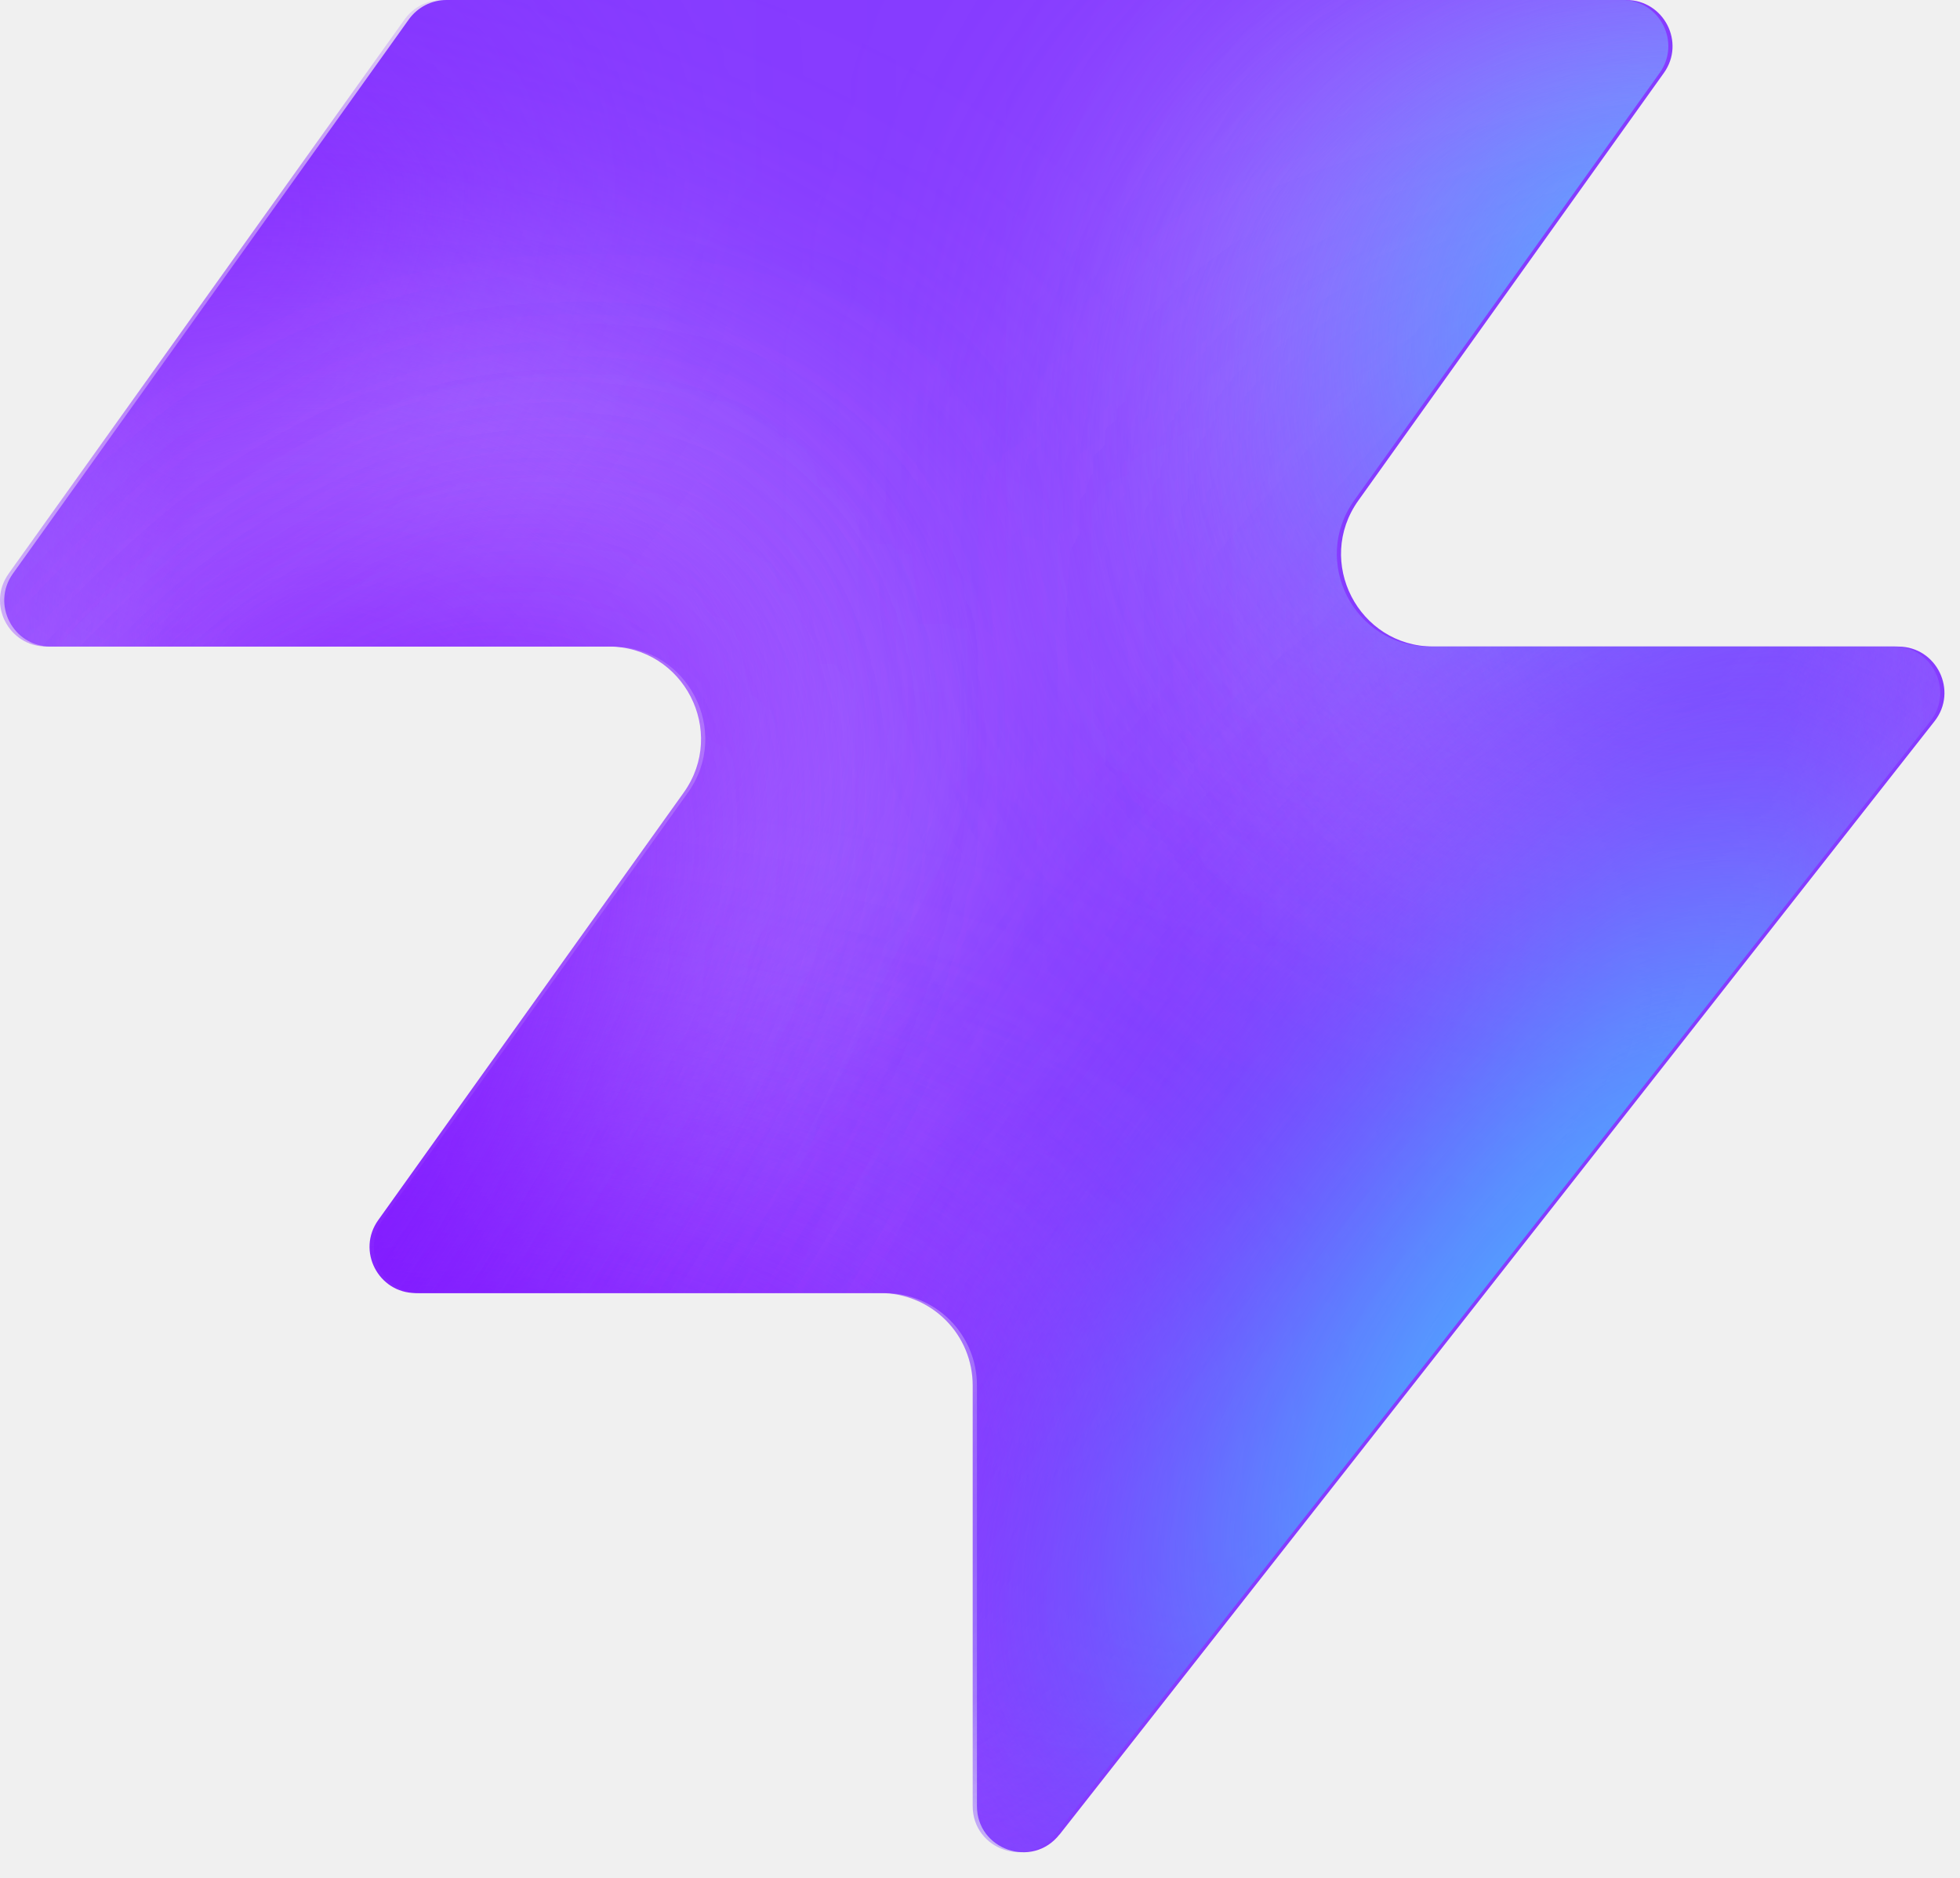
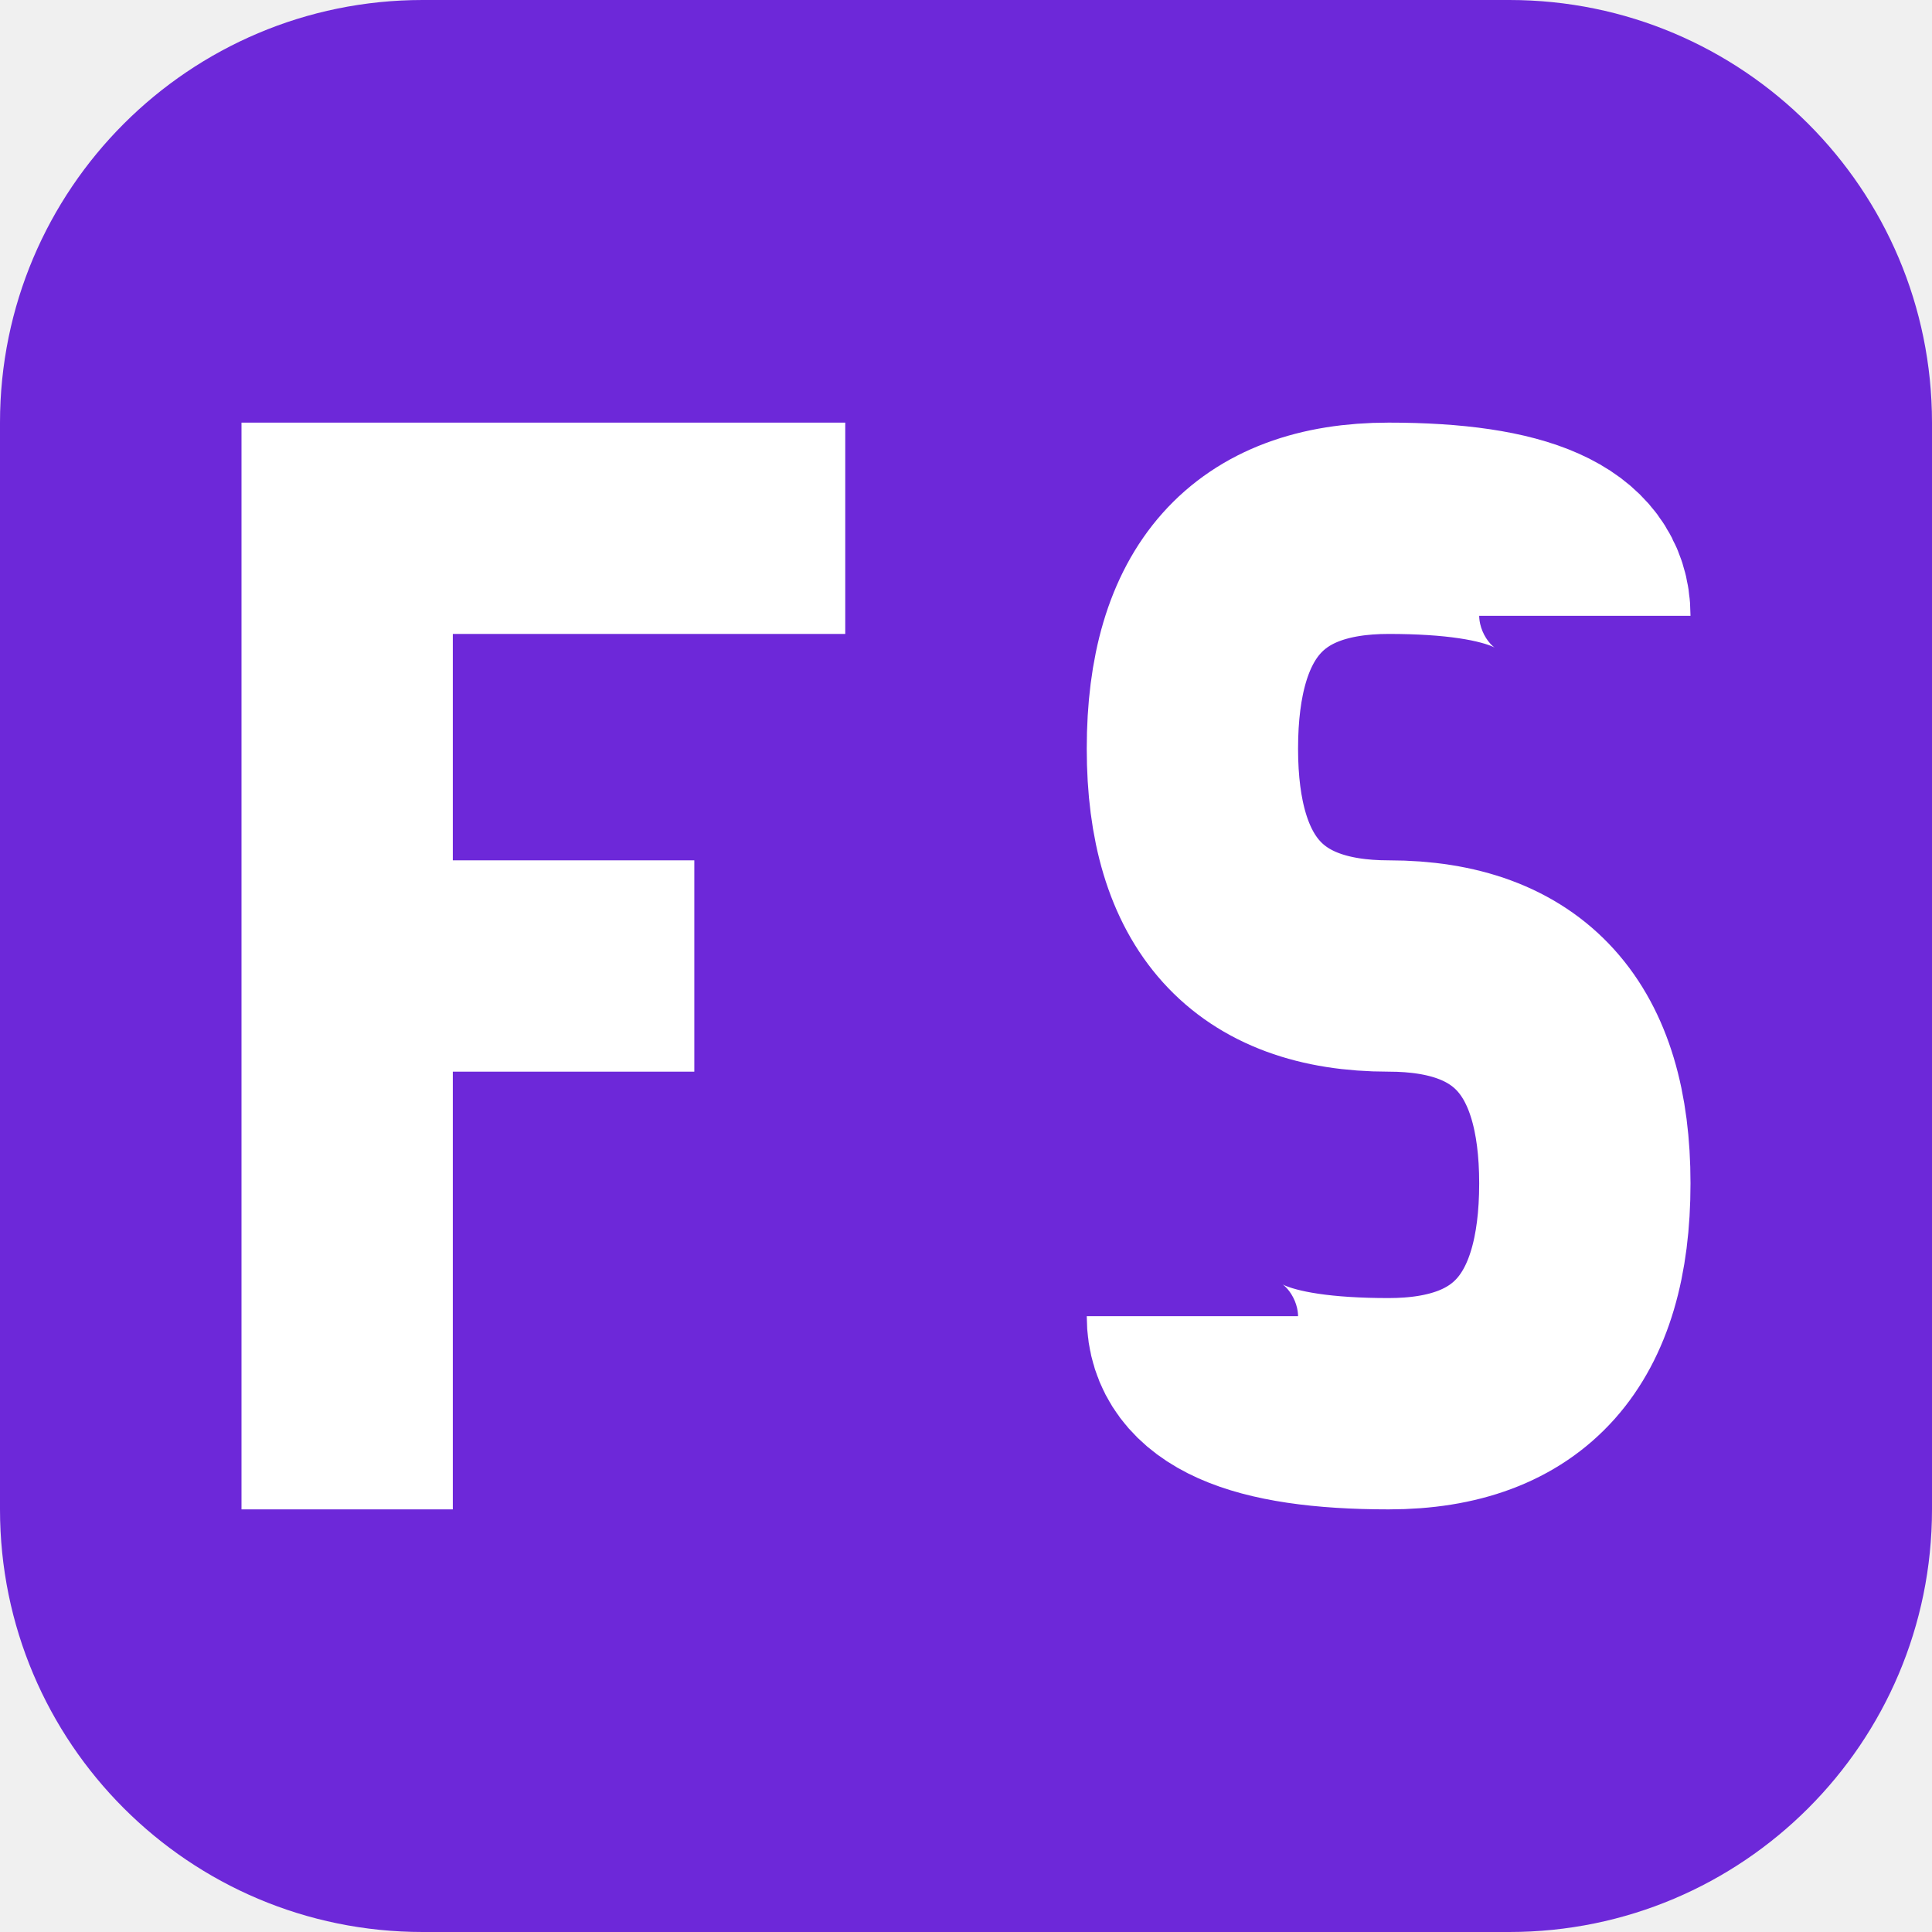
- <svg xmlns="http://www.w3.org/2000/svg" width="48" height="46" fill="none" viewBox="0 0 48 46">
-   <path fill="#863bff" d="M25.946 44.938c-.664.845-2.021.375-2.021-.698V33.937a2.26 2.26 0 0 0-2.262-2.262H10.287c-.92 0-1.456-1.04-.92-1.788l7.48-10.471c1.07-1.497 0-3.578-1.842-3.578H1.237c-.92 0-1.456-1.04-.92-1.788L10.013.474c.214-.297.556-.474.92-.474h28.894c.92 0 1.456 1.04.92 1.788l-7.48 10.471c-1.07 1.498 0 3.579 1.842 3.579h11.377c.943 0 1.473 1.088.89 1.83L25.947 44.94z" style="fill:#863bff;fill:color(display-p3 .525 .23 1);fill-opacity:1" />
-   <mask id="a" width="48" height="46" x="0" y="0" maskUnits="userSpaceOnUse" style="mask-type:alpha">
-     <path fill="#000" d="M25.842 44.938c-.664.844-2.021.375-2.021-.698V33.937a2.26 2.26 0 0 0-2.262-2.262H10.183c-.92 0-1.456-1.04-.92-1.788l7.48-10.471c1.07-1.498 0-3.579-1.842-3.579H1.133c-.92 0-1.456-1.04-.92-1.787L9.91.473c.214-.297.556-.474.92-.474h28.894c.92 0 1.456 1.04.92 1.788l-7.48 10.471c-1.07 1.498 0 3.578 1.842 3.578h11.377c.943 0 1.473 1.088.89 1.832L25.843 44.94z" style="fill:#000;fill-opacity:1" />
-   </mask>
-   <g mask="url(#a)">
-     <g filter="url(#b)">
-       <ellipse cx="5.508" cy="14.704" fill="#ede6ff" rx="5.508" ry="14.704" style="fill:#ede6ff;fill:color(display-p3 .927 .903 1);fill-opacity:1" transform="matrix(.00324 1 1 -.00324 -4.47 31.516)" />
-     </g>
-     <g filter="url(#c)">
-       <ellipse cx="10.399" cy="29.851" fill="#ede6ff" rx="10.399" ry="29.851" style="fill:#ede6ff;fill:color(display-p3 .927 .903 1);fill-opacity:1" transform="matrix(.00324 1 1 -.00324 -39.328 7.883)" />
-     </g>
-     <g filter="url(#d)">
-       <ellipse cx="5.508" cy="30.487" fill="#7e14ff" rx="5.508" ry="30.487" style="fill:#7e14ff;fill:color(display-p3 .492 .077 1);fill-opacity:1" transform="rotate(89.814 -25.913 -14.639)scale(1 -1)" />
-     </g>
-     <g filter="url(#e)">
-       <ellipse cx="5.508" cy="30.599" fill="#7e14ff" rx="5.508" ry="30.599" style="fill:#7e14ff;fill:color(display-p3 .492 .077 1);fill-opacity:1" transform="rotate(89.814 -32.644 -3.334)scale(1 -1)" />
-     </g>
-     <g filter="url(#f)">
-       <ellipse cx="5.508" cy="30.599" fill="#7e14ff" rx="5.508" ry="30.599" style="fill:#7e14ff;fill:color(display-p3 .492 .077 1);fill-opacity:1" transform="matrix(.00324 1 1 -.00324 -34.34 30.47)" />
-     </g>
-     <g filter="url(#g)">
-       <ellipse cx="14.072" cy="22.078" fill="#ede6ff" rx="14.072" ry="22.078" style="fill:#ede6ff;fill:color(display-p3 .927 .903 1);fill-opacity:1" transform="rotate(93.35 24.506 48.493)scale(-1 1)" />
-     </g>
-     <g filter="url(#h)">
-       <ellipse cx="3.47" cy="21.501" fill="#7e14ff" rx="3.47" ry="21.501" style="fill:#7e14ff;fill:color(display-p3 .492 .077 1);fill-opacity:1" transform="rotate(89.009 28.708 47.59)scale(-1 1)" />
-     </g>
-     <g filter="url(#i)">
-       <ellipse cx="3.47" cy="21.501" fill="#7e14ff" rx="3.47" ry="21.501" style="fill:#7e14ff;fill:color(display-p3 .492 .077 1);fill-opacity:1" transform="rotate(89.009 28.708 47.59)scale(-1 1)" />
-     </g>
-     <g filter="url(#j)">
-       <ellipse cx=".387" cy="8.972" fill="#7e14ff" rx="4.407" ry="29.108" style="fill:#7e14ff;fill:color(display-p3 .492 .077 1);fill-opacity:1" transform="rotate(39.51 .387 8.972)" />
-     </g>
-     <g filter="url(#k)">
-       <ellipse cx="47.523" cy="-6.092" fill="#7e14ff" rx="4.407" ry="29.108" style="fill:#7e14ff;fill:color(display-p3 .492 .077 1);fill-opacity:1" transform="rotate(37.892 47.523 -6.092)" />
-     </g>
-     <g filter="url(#l)">
-       <ellipse cx="41.412" cy="6.333" fill="#47bfff" rx="5.971" ry="9.665" style="fill:#47bfff;fill:color(display-p3 .28 .748 1);fill-opacity:1" transform="rotate(37.892 41.412 6.333)" />
-     </g>
-     <g filter="url(#m)">
-       <ellipse cx="-1.879" cy="38.332" fill="#7e14ff" rx="4.407" ry="29.108" style="fill:#7e14ff;fill:color(display-p3 .492 .077 1);fill-opacity:1" transform="rotate(37.892 -1.88 38.332)" />
-     </g>
-     <g filter="url(#n)">
-       <ellipse cx="-1.879" cy="38.332" fill="#7e14ff" rx="4.407" ry="29.108" style="fill:#7e14ff;fill:color(display-p3 .492 .077 1);fill-opacity:1" transform="rotate(37.892 -1.88 38.332)" />
-     </g>
-     <g filter="url(#o)">
-       <ellipse cx="35.651" cy="29.907" fill="#7e14ff" rx="4.407" ry="29.108" style="fill:#7e14ff;fill:color(display-p3 .492 .077 1);fill-opacity:1" transform="rotate(37.892 35.651 29.907)" />
-     </g>
-     <g filter="url(#p)">
-       <ellipse cx="38.418" cy="32.4" fill="#47bfff" rx="5.971" ry="15.297" style="fill:#47bfff;fill:color(display-p3 .28 .748 1);fill-opacity:1" transform="rotate(37.892 38.418 32.4)" />
-     </g>
-   </g>
-   <defs>
-     <filter id="b" width="60.045" height="41.654" x="-19.77" y="16.149" color-interpolation-filters="sRGB" filterUnits="userSpaceOnUse">
-       <feFlood flood-opacity="0" result="BackgroundImageFix" />
-       <feBlend in="SourceGraphic" in2="BackgroundImageFix" result="shape" />
-       <feGaussianBlur result="effect1_foregroundBlur_2002_17158" stdDeviation="7.659" />
-     </filter>
-     <filter id="c" width="90.34" height="51.437" x="-54.613" y="-7.533" color-interpolation-filters="sRGB" filterUnits="userSpaceOnUse">
-       <feFlood flood-opacity="0" result="BackgroundImageFix" />
-       <feBlend in="SourceGraphic" in2="BackgroundImageFix" result="shape" />
-       <feGaussianBlur result="effect1_foregroundBlur_2002_17158" stdDeviation="7.659" />
-     </filter>
-     <filter id="d" width="79.355" height="29.4" x="-49.64" y="2.03" color-interpolation-filters="sRGB" filterUnits="userSpaceOnUse">
-       <feFlood flood-opacity="0" result="BackgroundImageFix" />
-       <feBlend in="SourceGraphic" in2="BackgroundImageFix" result="shape" />
-       <feGaussianBlur result="effect1_foregroundBlur_2002_17158" stdDeviation="4.596" />
-     </filter>
-     <filter id="e" width="79.579" height="29.4" x="-45.045" y="20.029" color-interpolation-filters="sRGB" filterUnits="userSpaceOnUse">
-       <feFlood flood-opacity="0" result="BackgroundImageFix" />
-       <feBlend in="SourceGraphic" in2="BackgroundImageFix" result="shape" />
-       <feGaussianBlur result="effect1_foregroundBlur_2002_17158" stdDeviation="4.596" />
-     </filter>
-     <filter id="f" width="79.579" height="29.4" x="-43.513" y="21.178" color-interpolation-filters="sRGB" filterUnits="userSpaceOnUse">
-       <feFlood flood-opacity="0" result="BackgroundImageFix" />
-       <feBlend in="SourceGraphic" in2="BackgroundImageFix" result="shape" />
-       <feGaussianBlur result="effect1_foregroundBlur_2002_17158" stdDeviation="4.596" />
-     </filter>
-     <filter id="g" width="74.749" height="58.852" x="15.756" y="-17.901" color-interpolation-filters="sRGB" filterUnits="userSpaceOnUse">
-       <feFlood flood-opacity="0" result="BackgroundImageFix" />
-       <feBlend in="SourceGraphic" in2="BackgroundImageFix" result="shape" />
-       <feGaussianBlur result="effect1_foregroundBlur_2002_17158" stdDeviation="7.659" />
-     </filter>
-     <filter id="h" width="61.377" height="25.362" x="23.548" y="2.284" color-interpolation-filters="sRGB" filterUnits="userSpaceOnUse">
-       <feFlood flood-opacity="0" result="BackgroundImageFix" />
-       <feBlend in="SourceGraphic" in2="BackgroundImageFix" result="shape" />
-       <feGaussianBlur result="effect1_foregroundBlur_2002_17158" stdDeviation="4.596" />
-     </filter>
-     <filter id="i" width="61.377" height="25.362" x="23.548" y="2.284" color-interpolation-filters="sRGB" filterUnits="userSpaceOnUse">
-       <feFlood flood-opacity="0" result="BackgroundImageFix" />
-       <feBlend in="SourceGraphic" in2="BackgroundImageFix" result="shape" />
-       <feGaussianBlur result="effect1_foregroundBlur_2002_17158" stdDeviation="4.596" />
-     </filter>
-     <filter id="j" width="56.045" height="63.649" x="-27.636" y="-22.853" color-interpolation-filters="sRGB" filterUnits="userSpaceOnUse">
-       <feFlood flood-opacity="0" result="BackgroundImageFix" />
-       <feBlend in="SourceGraphic" in2="BackgroundImageFix" result="shape" />
-       <feGaussianBlur result="effect1_foregroundBlur_2002_17158" stdDeviation="4.596" />
-     </filter>
-     <filter id="k" width="54.814" height="64.646" x="20.116" y="-38.415" color-interpolation-filters="sRGB" filterUnits="userSpaceOnUse">
-       <feFlood flood-opacity="0" result="BackgroundImageFix" />
-       <feBlend in="SourceGraphic" in2="BackgroundImageFix" result="shape" />
-       <feGaussianBlur result="effect1_foregroundBlur_2002_17158" stdDeviation="4.596" />
-     </filter>
-     <filter id="l" width="33.541" height="35.313" x="24.641" y="-11.323" color-interpolation-filters="sRGB" filterUnits="userSpaceOnUse">
-       <feFlood flood-opacity="0" result="BackgroundImageFix" />
-       <feBlend in="SourceGraphic" in2="BackgroundImageFix" result="shape" />
-       <feGaussianBlur result="effect1_foregroundBlur_2002_17158" stdDeviation="4.596" />
-     </filter>
-     <filter id="m" width="54.814" height="64.646" x="-29.286" y="6.009" color-interpolation-filters="sRGB" filterUnits="userSpaceOnUse">
-       <feFlood flood-opacity="0" result="BackgroundImageFix" />
-       <feBlend in="SourceGraphic" in2="BackgroundImageFix" result="shape" />
-       <feGaussianBlur result="effect1_foregroundBlur_2002_17158" stdDeviation="4.596" />
-     </filter>
-     <filter id="n" width="54.814" height="64.646" x="-29.286" y="6.009" color-interpolation-filters="sRGB" filterUnits="userSpaceOnUse">
-       <feFlood flood-opacity="0" result="BackgroundImageFix" />
-       <feBlend in="SourceGraphic" in2="BackgroundImageFix" result="shape" />
-       <feGaussianBlur result="effect1_foregroundBlur_2002_17158" stdDeviation="4.596" />
-     </filter>
-     <filter id="o" width="54.814" height="64.646" x="8.244" y="-2.416" color-interpolation-filters="sRGB" filterUnits="userSpaceOnUse">
-       <feFlood flood-opacity="0" result="BackgroundImageFix" />
-       <feBlend in="SourceGraphic" in2="BackgroundImageFix" result="shape" />
-       <feGaussianBlur result="effect1_foregroundBlur_2002_17158" stdDeviation="4.596" />
-     </filter>
-     <filter id="p" width="39.409" height="43.623" x="18.713" y="10.588" color-interpolation-filters="sRGB" filterUnits="userSpaceOnUse">
-       <feFlood flood-opacity="0" result="BackgroundImageFix" />
-       <feBlend in="SourceGraphic" in2="BackgroundImageFix" result="shape" />
-       <feGaussianBlur result="effect1_foregroundBlur_2002_17158" stdDeviation="4.596" />
-     </filter>
-   </defs>
+ <svg xmlns="http://www.w3.org/2000/svg" viewBox="0 0 32 32" width="32" height="32" role="img" aria-label="Franco Sanchez">
+   <rect width="32" height="32" rx="7" fill="#6D28D9" />
+   <path fill="#fff" d="M4 7h10v3.5H4zM4 7h3.5v18H4zM4 14.25h7.5v3.5H4z" />
+   <path fill="none" stroke="#fff" stroke-width="3.5" d="M26.25 10.2Q26.25 8.75 23 8.75Q19.75 8.75 19.75 12.4Q19.75 16 23 16Q26.25 16 26.25 19.6Q26.25 23.25 23 23.25Q19.75 23.25 19.75 21.8" />
</svg>
